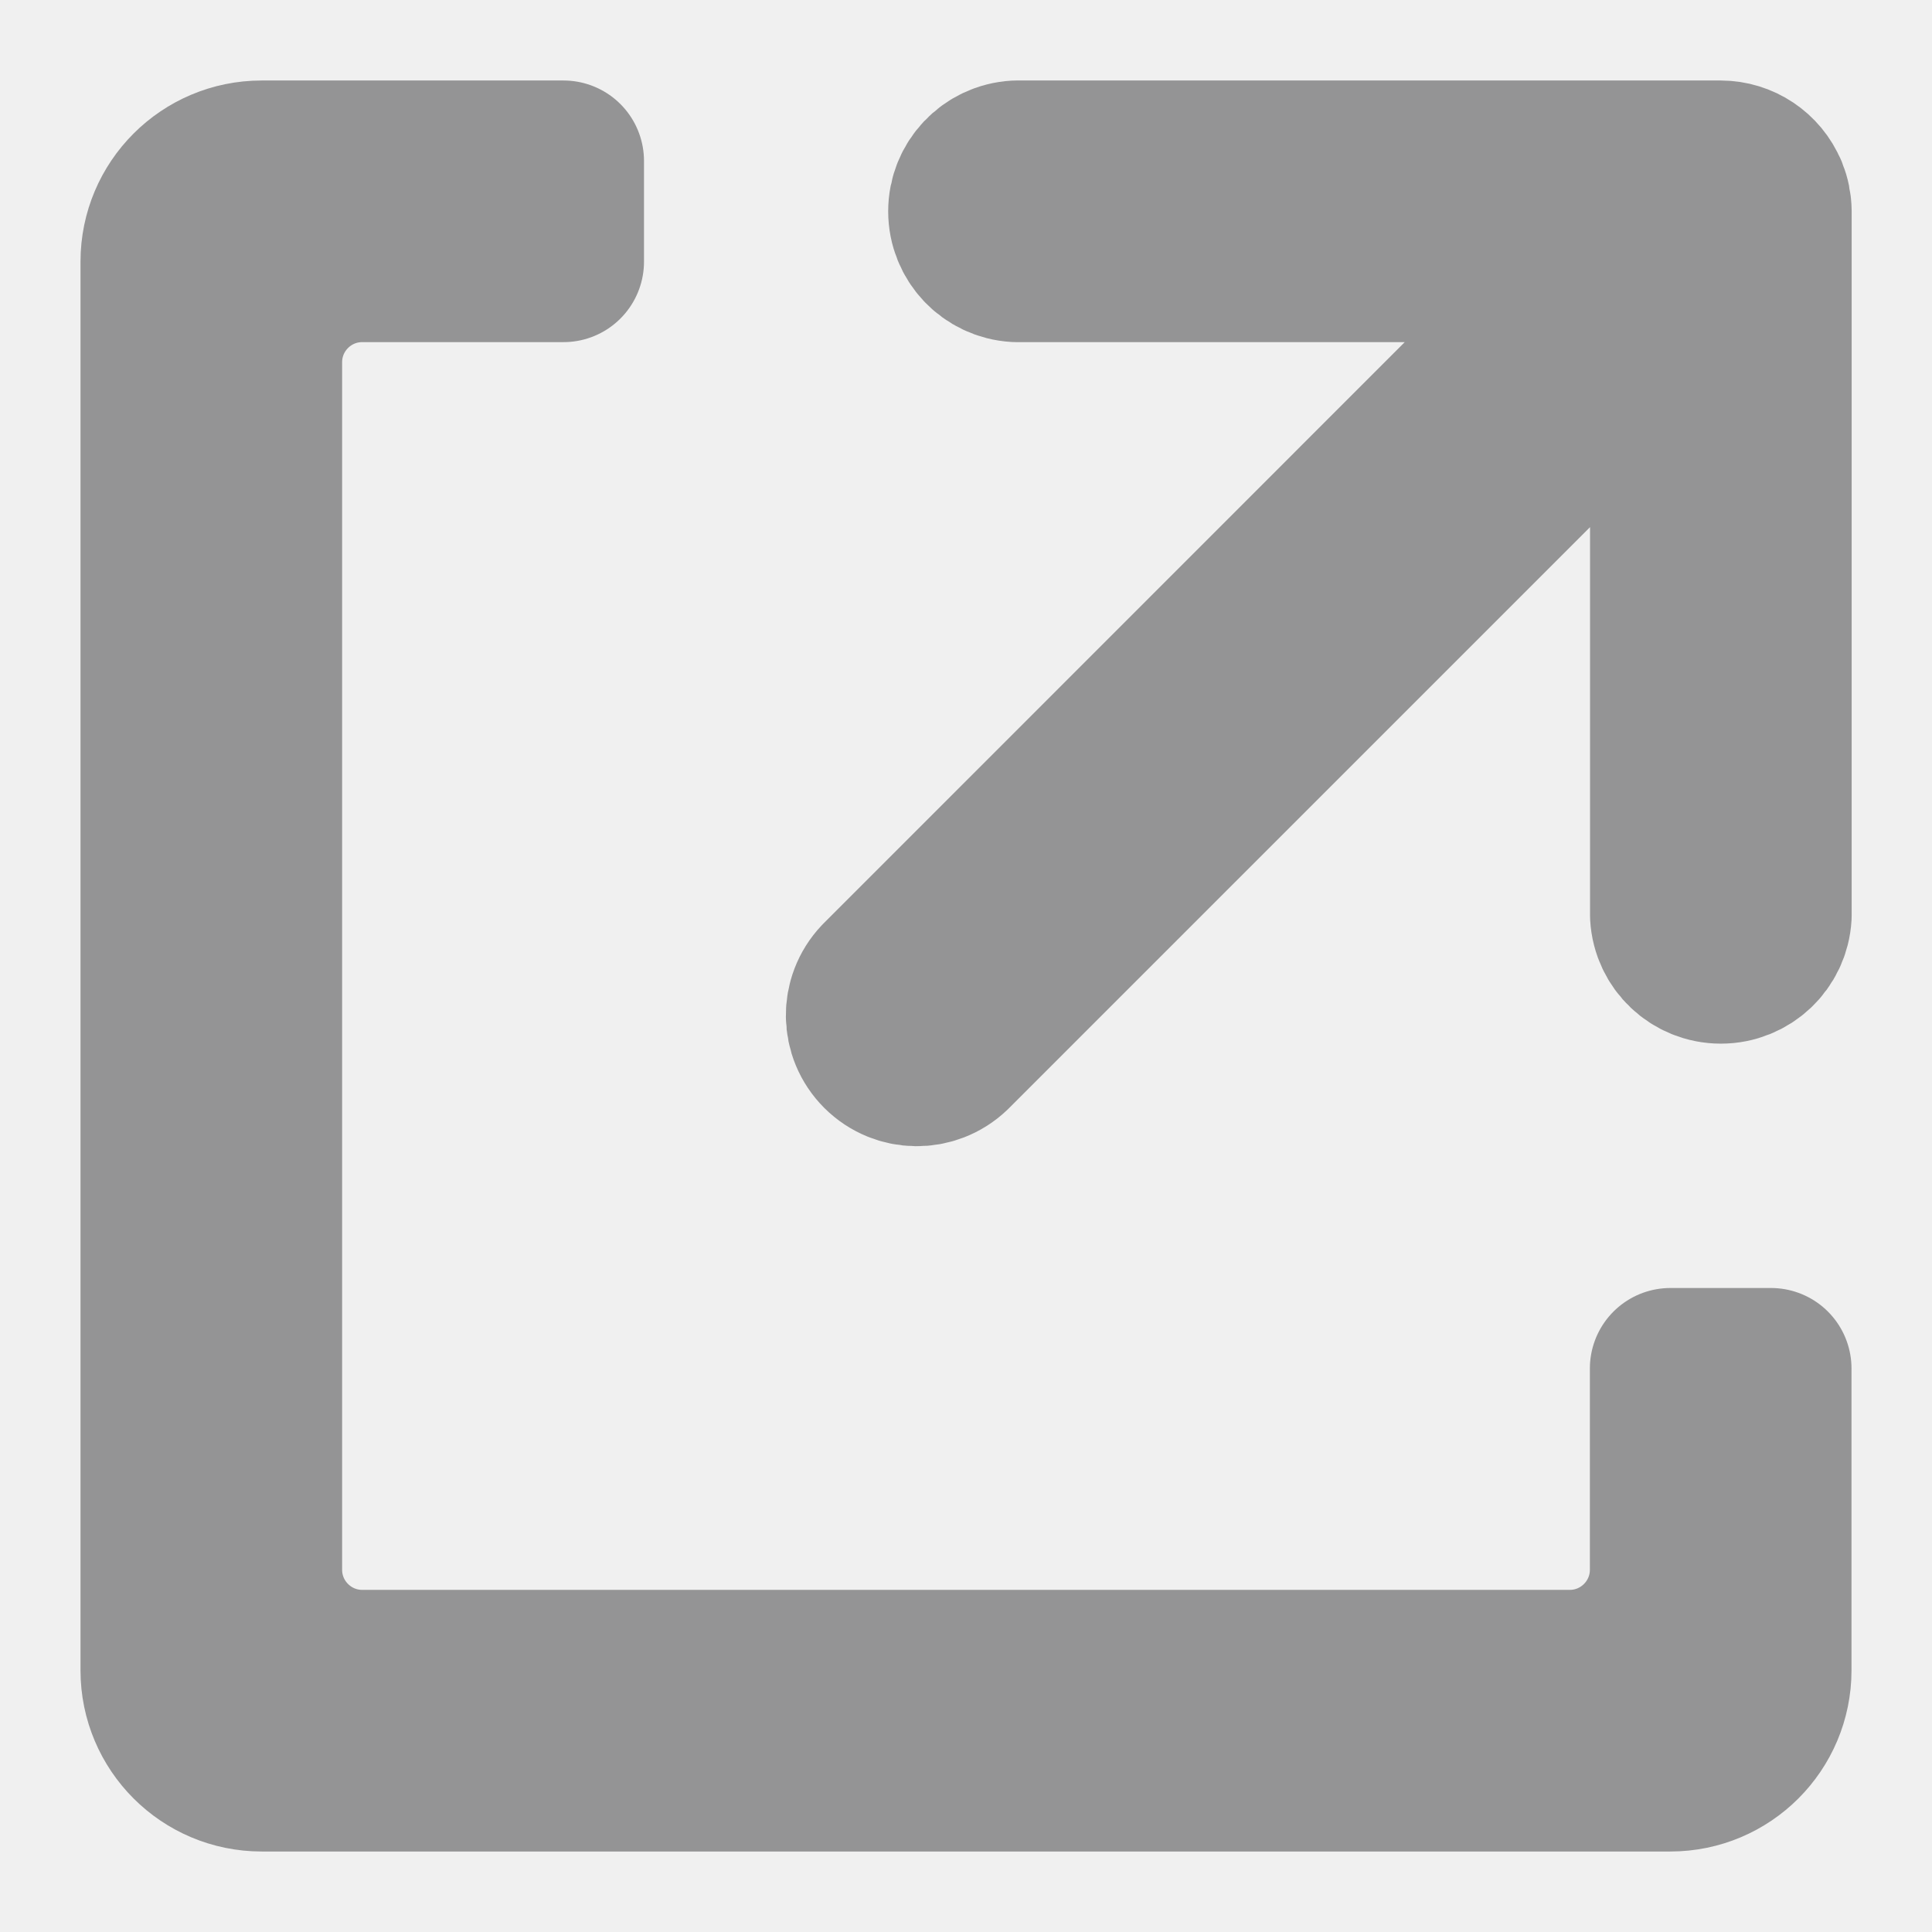
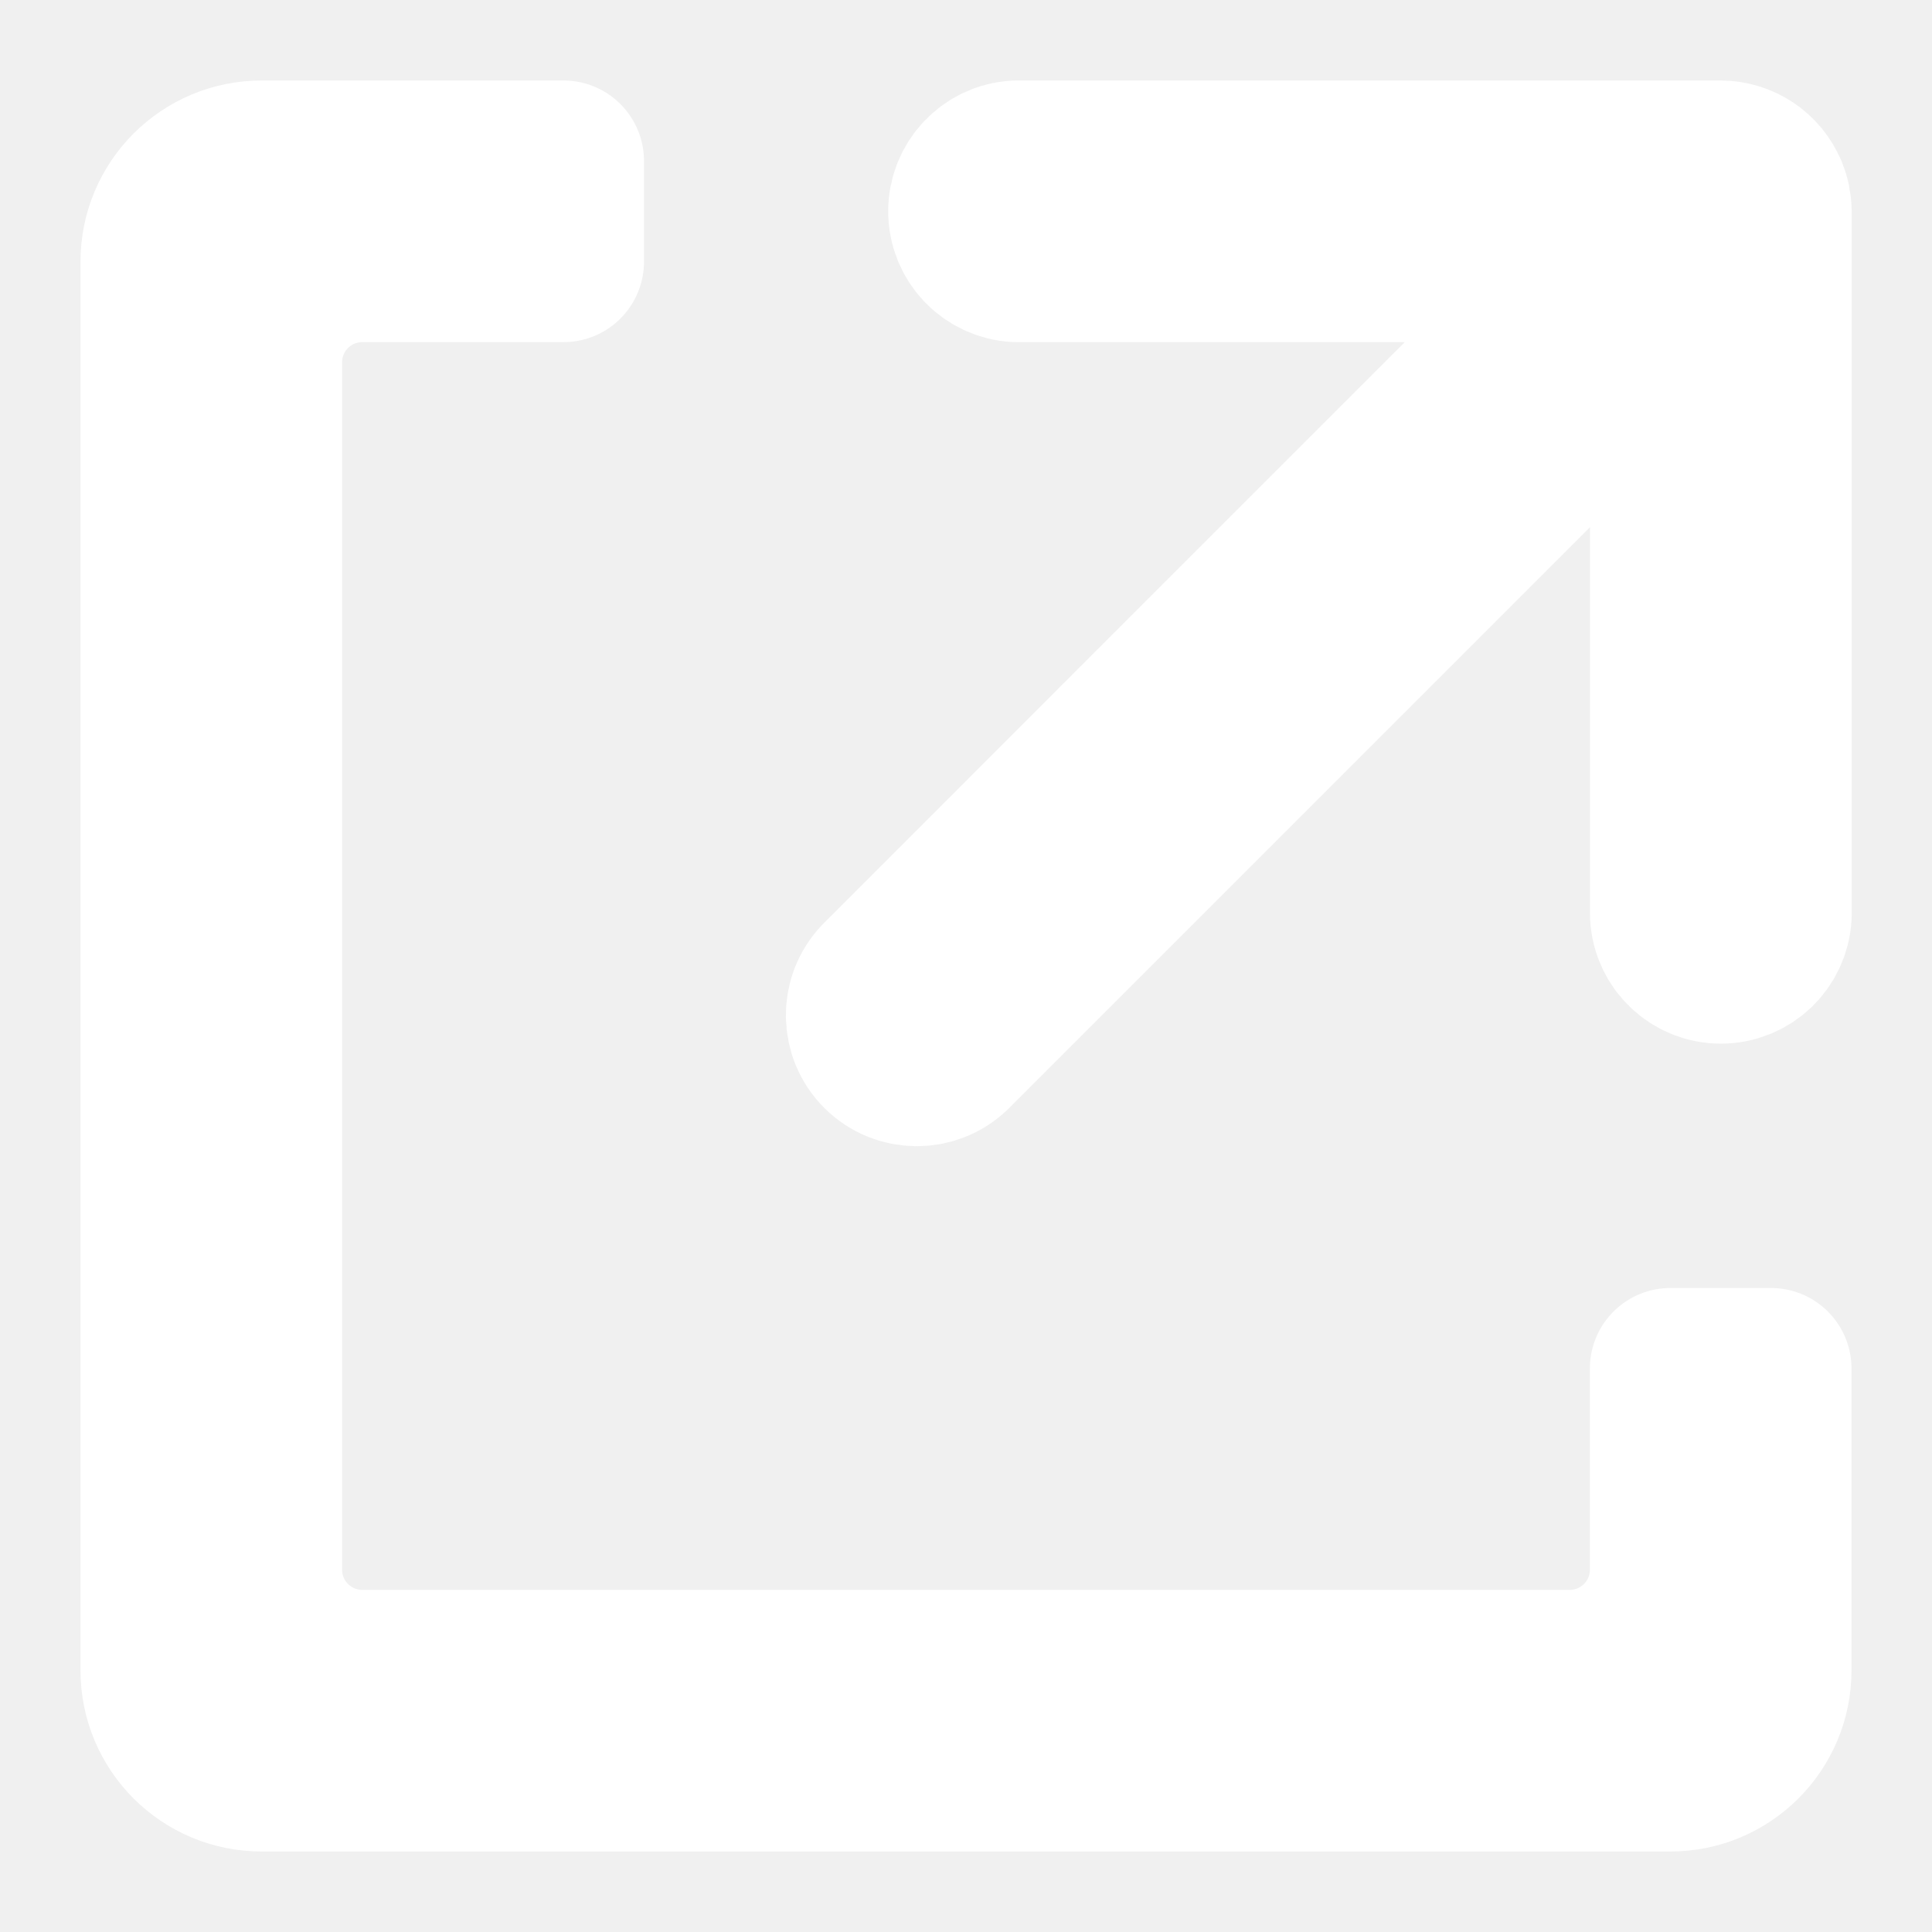
- <svg xmlns="http://www.w3.org/2000/svg" fill="#949495" role="img" viewBox="0 0 12 12" stroke="#949495" stroke-width="1" stroke-linecap="round" stroke-linejoin="round">
+ <svg xmlns="http://www.w3.org/2000/svg" fill="#fff" role="img" viewBox="0 0 12 12" stroke="#fff" stroke-width="1" stroke-linecap="round" stroke-linejoin="round">
  <path d="M10.976 1.193A.314.314 0 0 0 10.687 1H6.312a.313.313 0 0 0 0 .625h3.62L5.467 6.091a.313.313 0 0 0 .443.442l4.466-4.466v3.62a.313.313 0 0 0 .625 0V1.313a.328.328 0 0 0-.024-.119z" />
  <path d="M3.5 1v.625H2.25a.625.625 0 0 0-.625.625v7.5c0 .345.28.625.625.625h7.5c.345 0 .625-.28.625-.625V8.5H11v1.875c0 .345-.28.625-.625.625h-8.75A.625.625 0 0 1 1 10.375v-8.75C1 1.28 1.28 1 1.625 1H3.5z" />
</svg>
